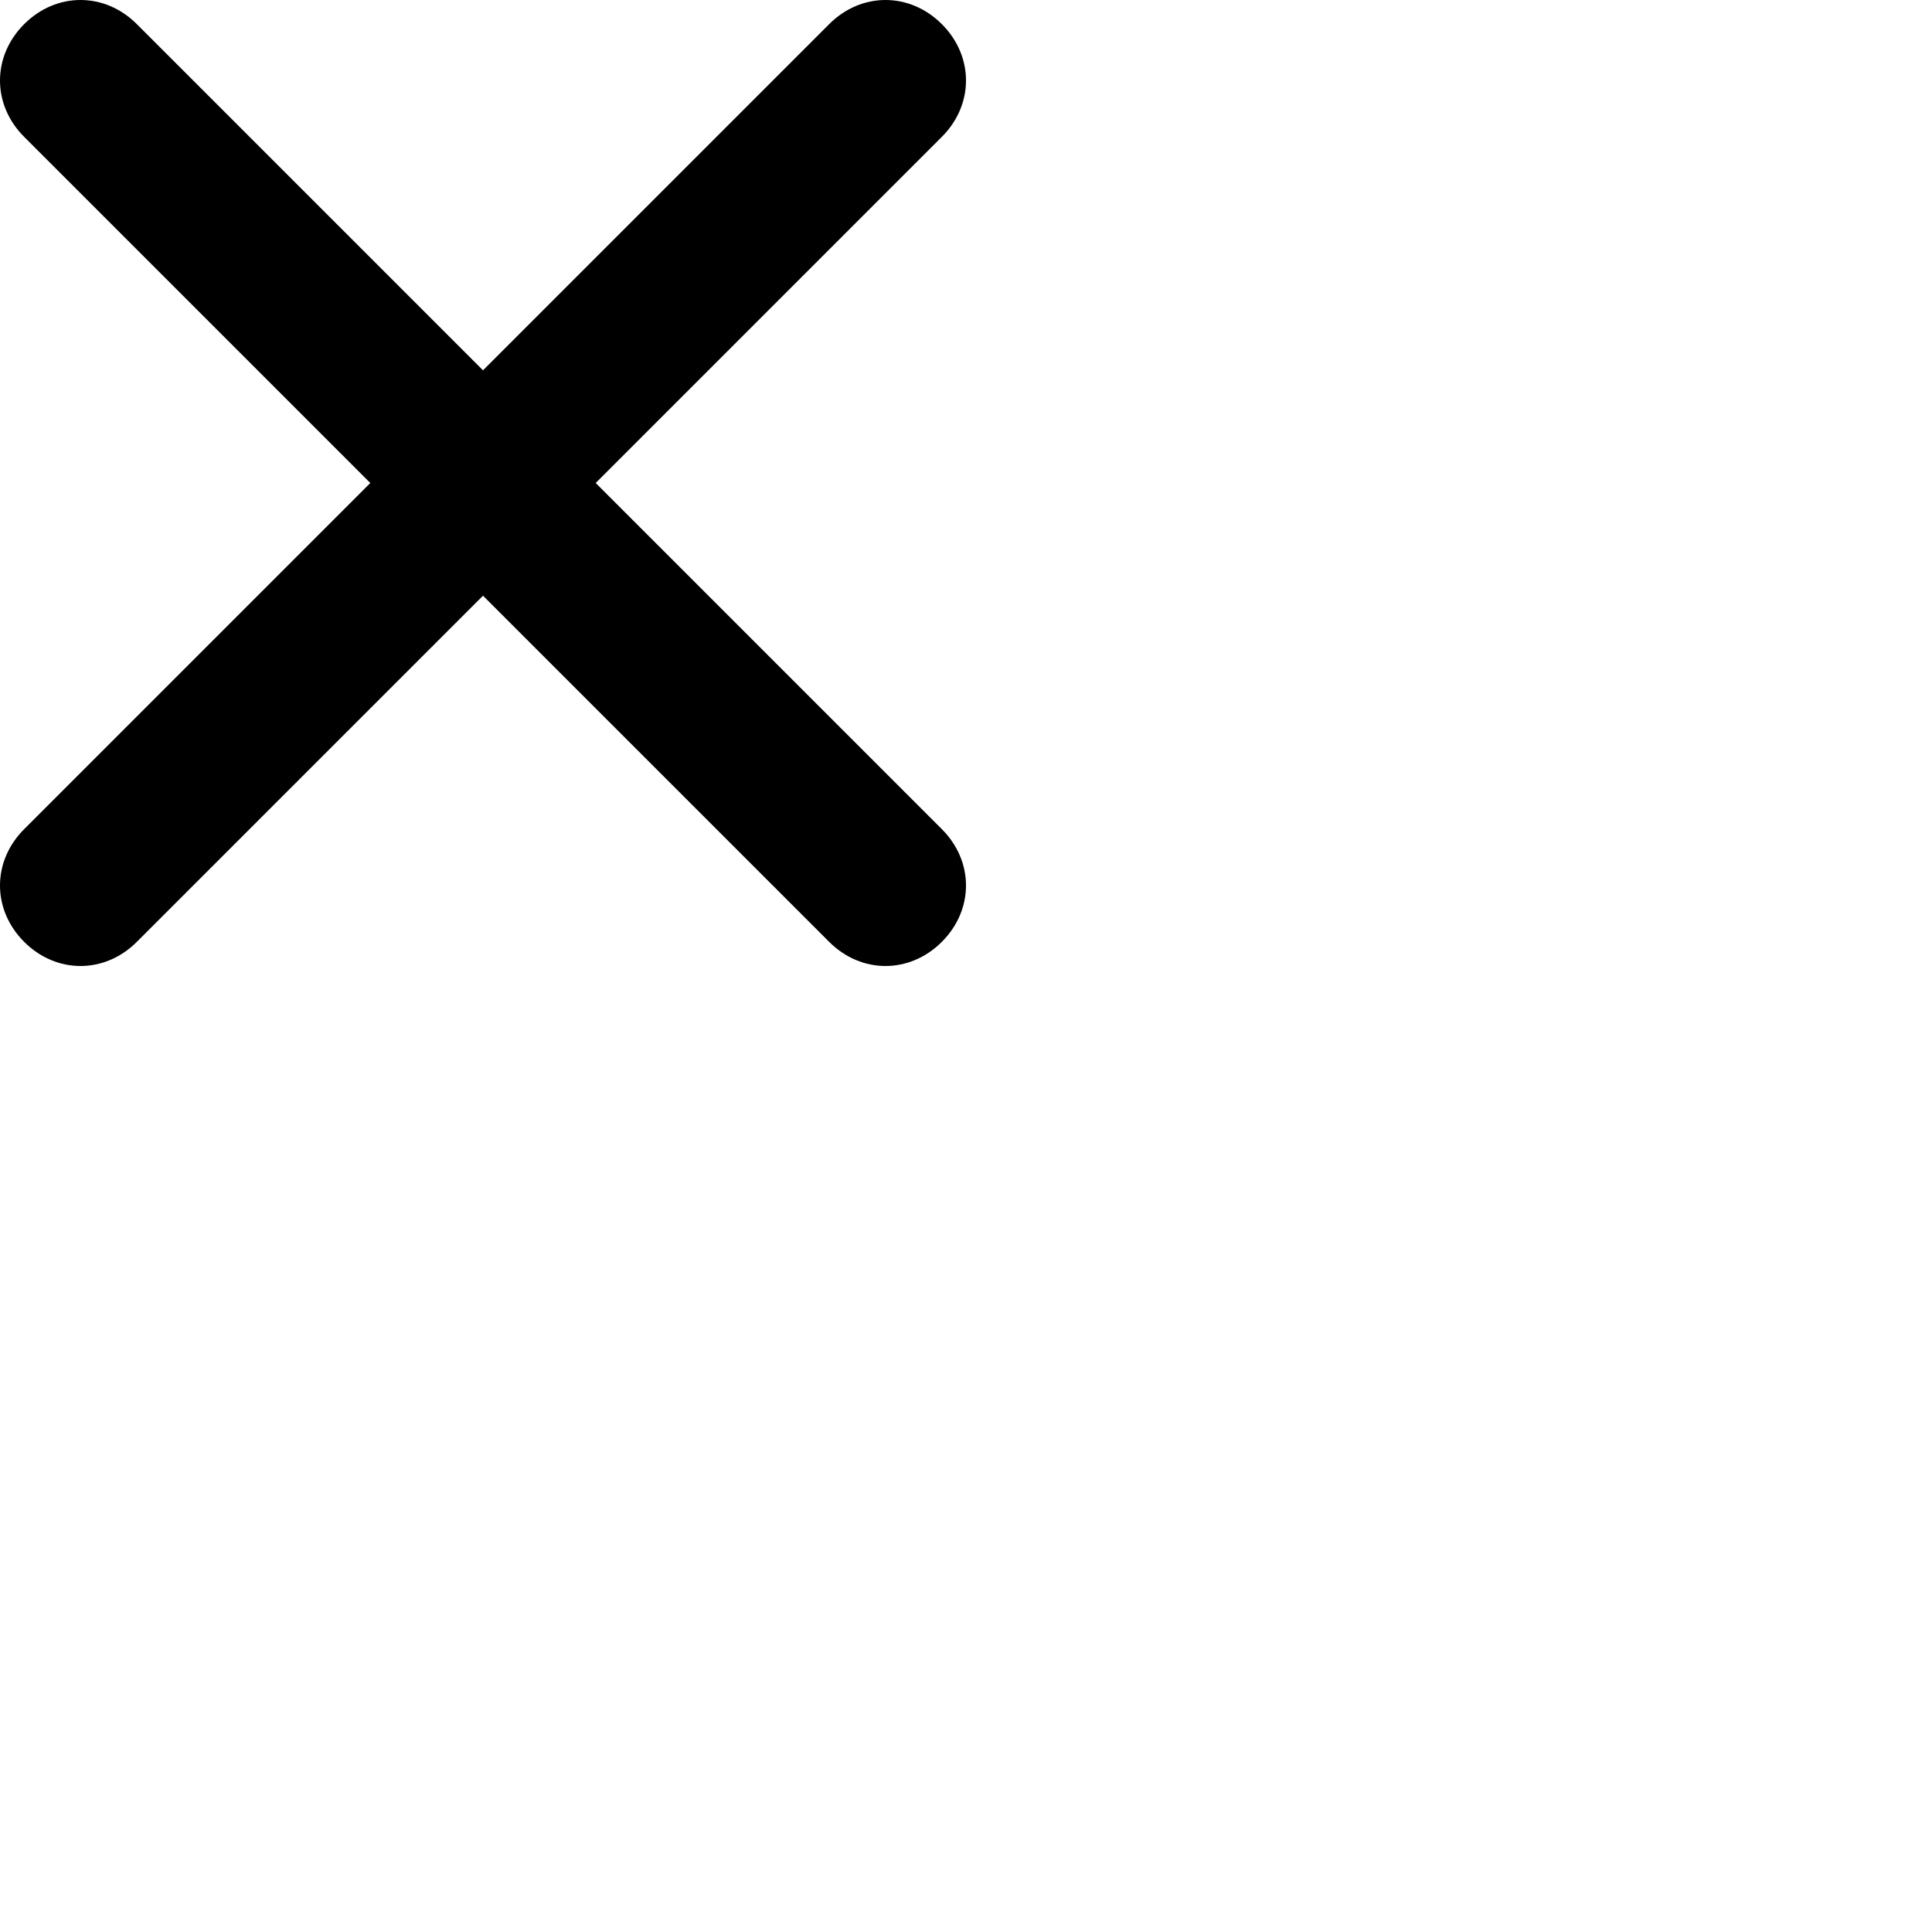
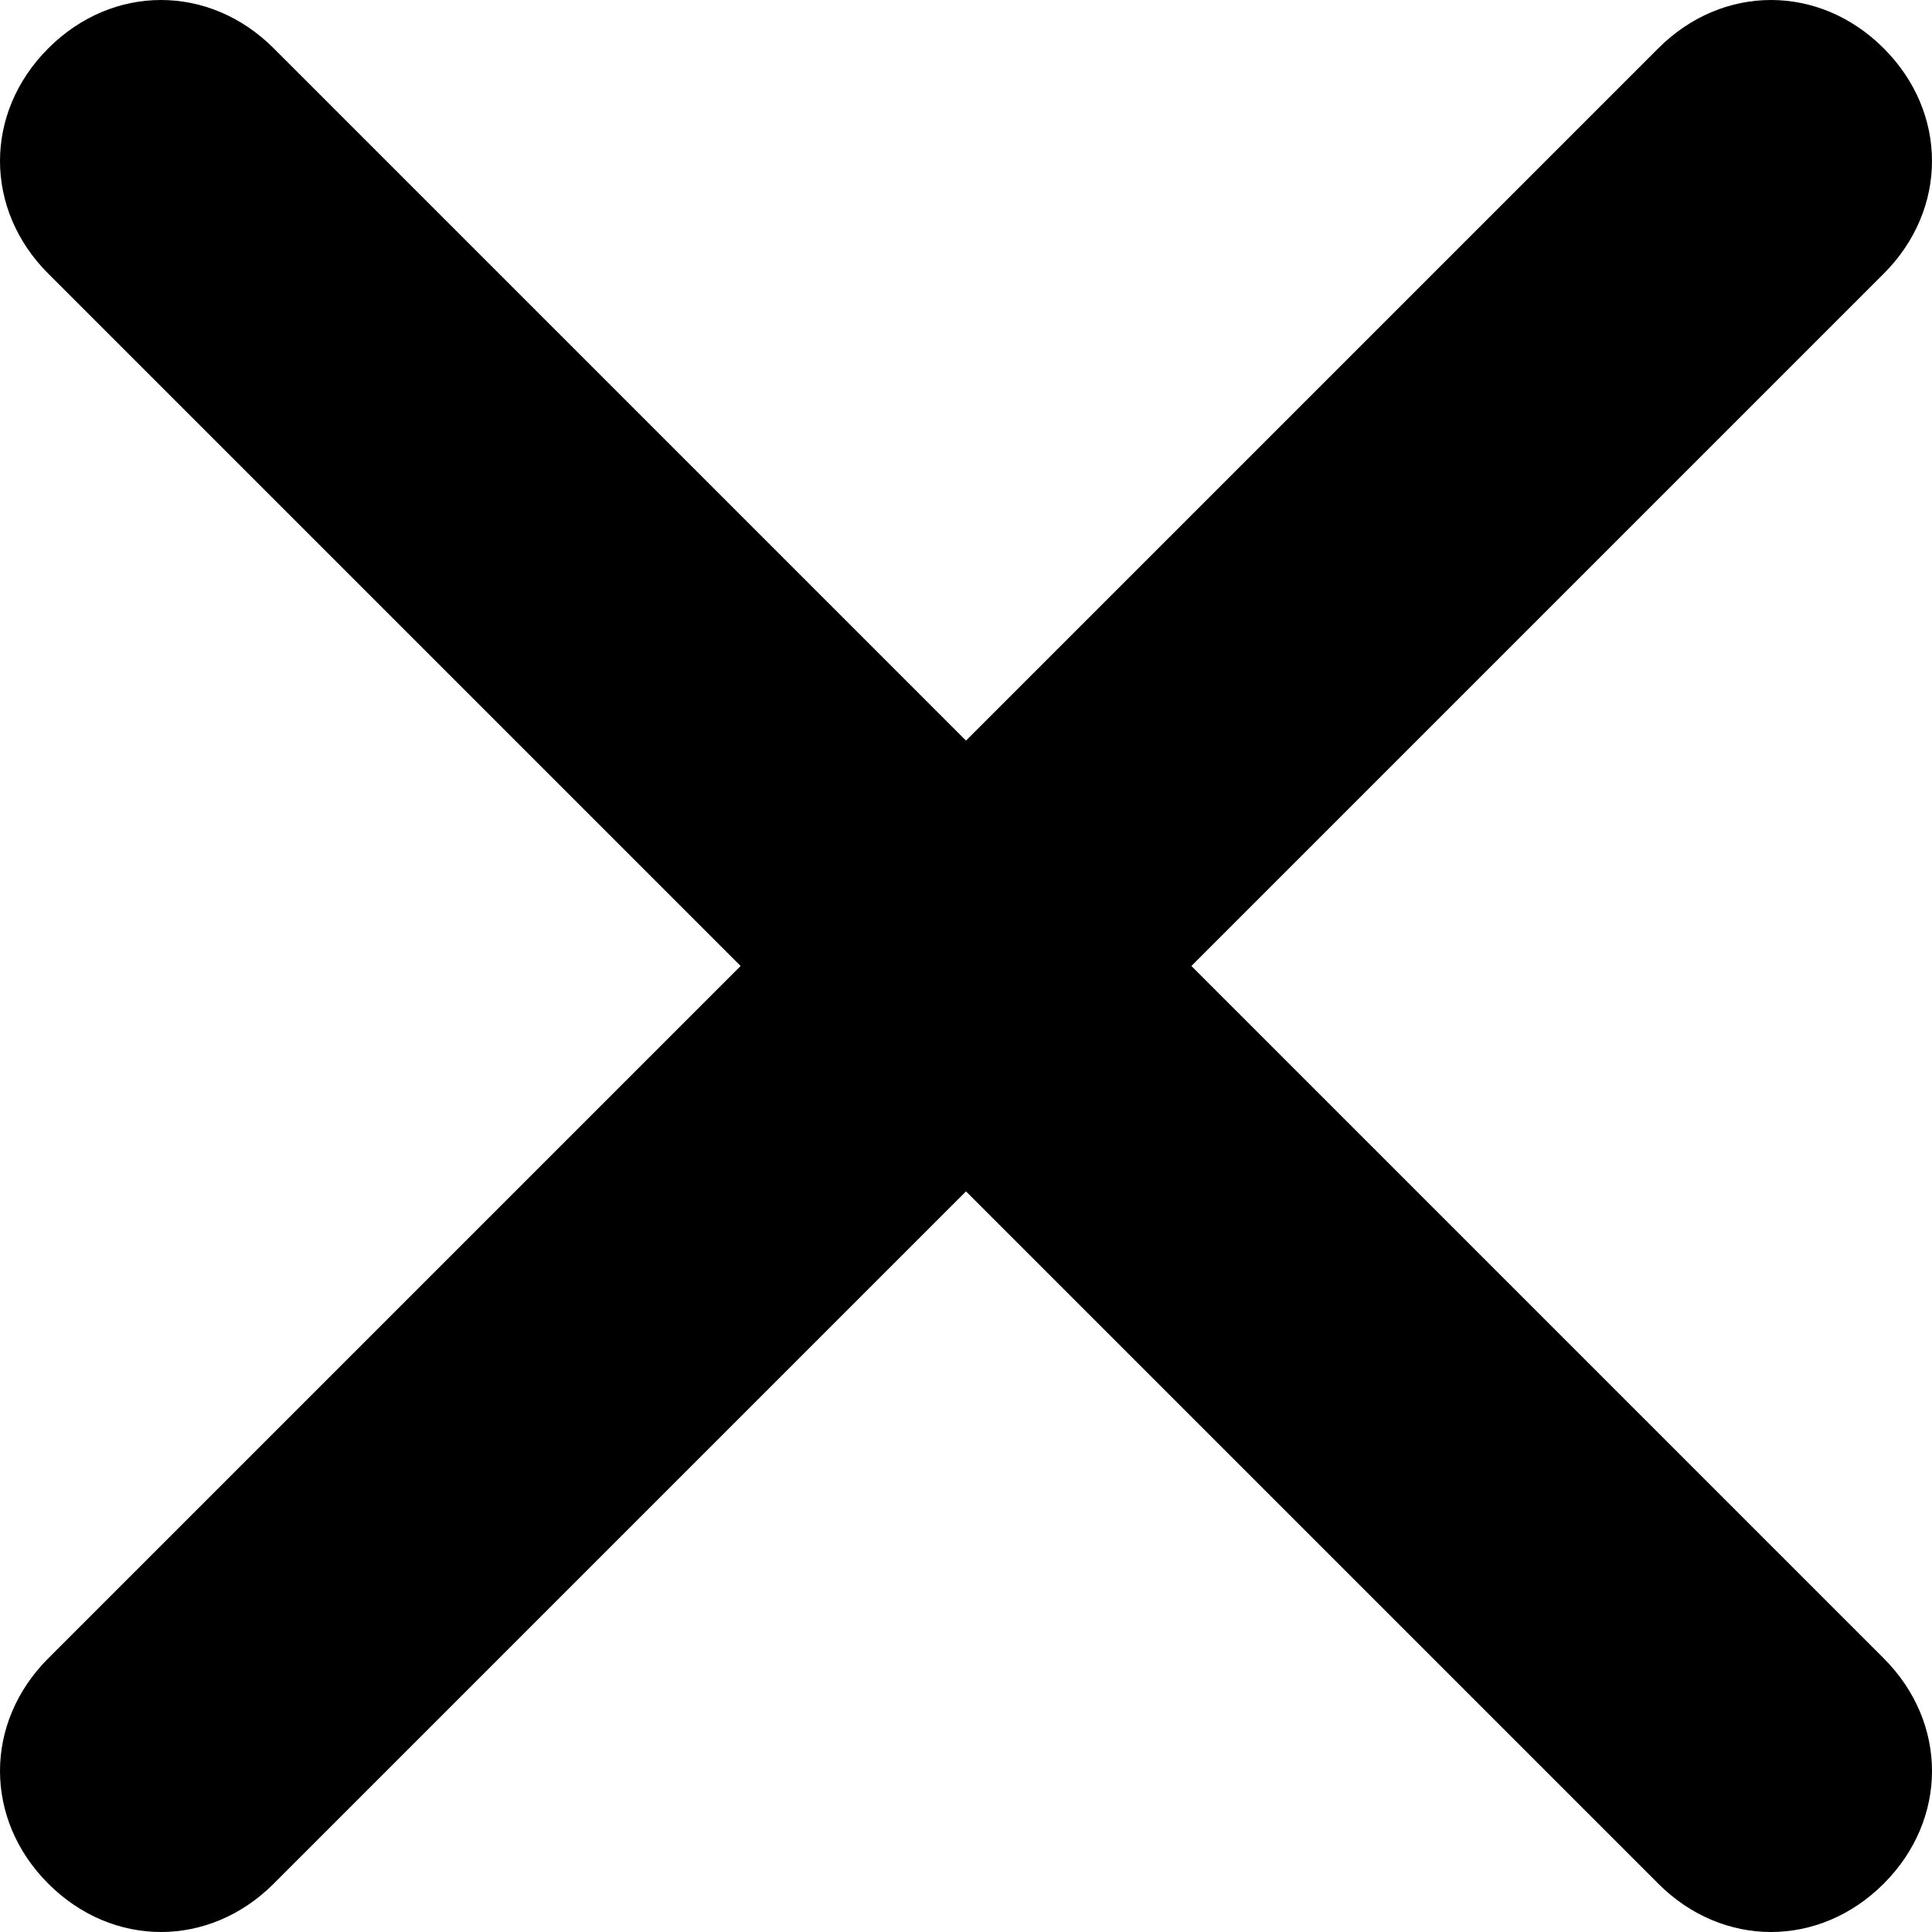
- <svg xmlns="http://www.w3.org/2000/svg" width="24" height="24" viewBox="0 0 24 24" xml:space="preserve">
+ <svg xmlns="http://www.w3.org/2000/svg" viewBox="0 0 12 12" xml:space="preserve">
  <path d="m7.4 6 4.3-4.3c.4-.4.4-1 0-1.4s-1-.4-1.4 0L6 4.6 1.7.3C1.3-.1.7-.1.3.3s-.4 1 0 1.4L4.6 6 .3 10.3c-.4.4-.4 1 0 1.4.4.4 1 .4 1.4 0L6 7.4l4.3 4.3c.4.4 1 .4 1.4 0 .4-.4.4-1 0-1.4L7.4 6z" />
</svg>
